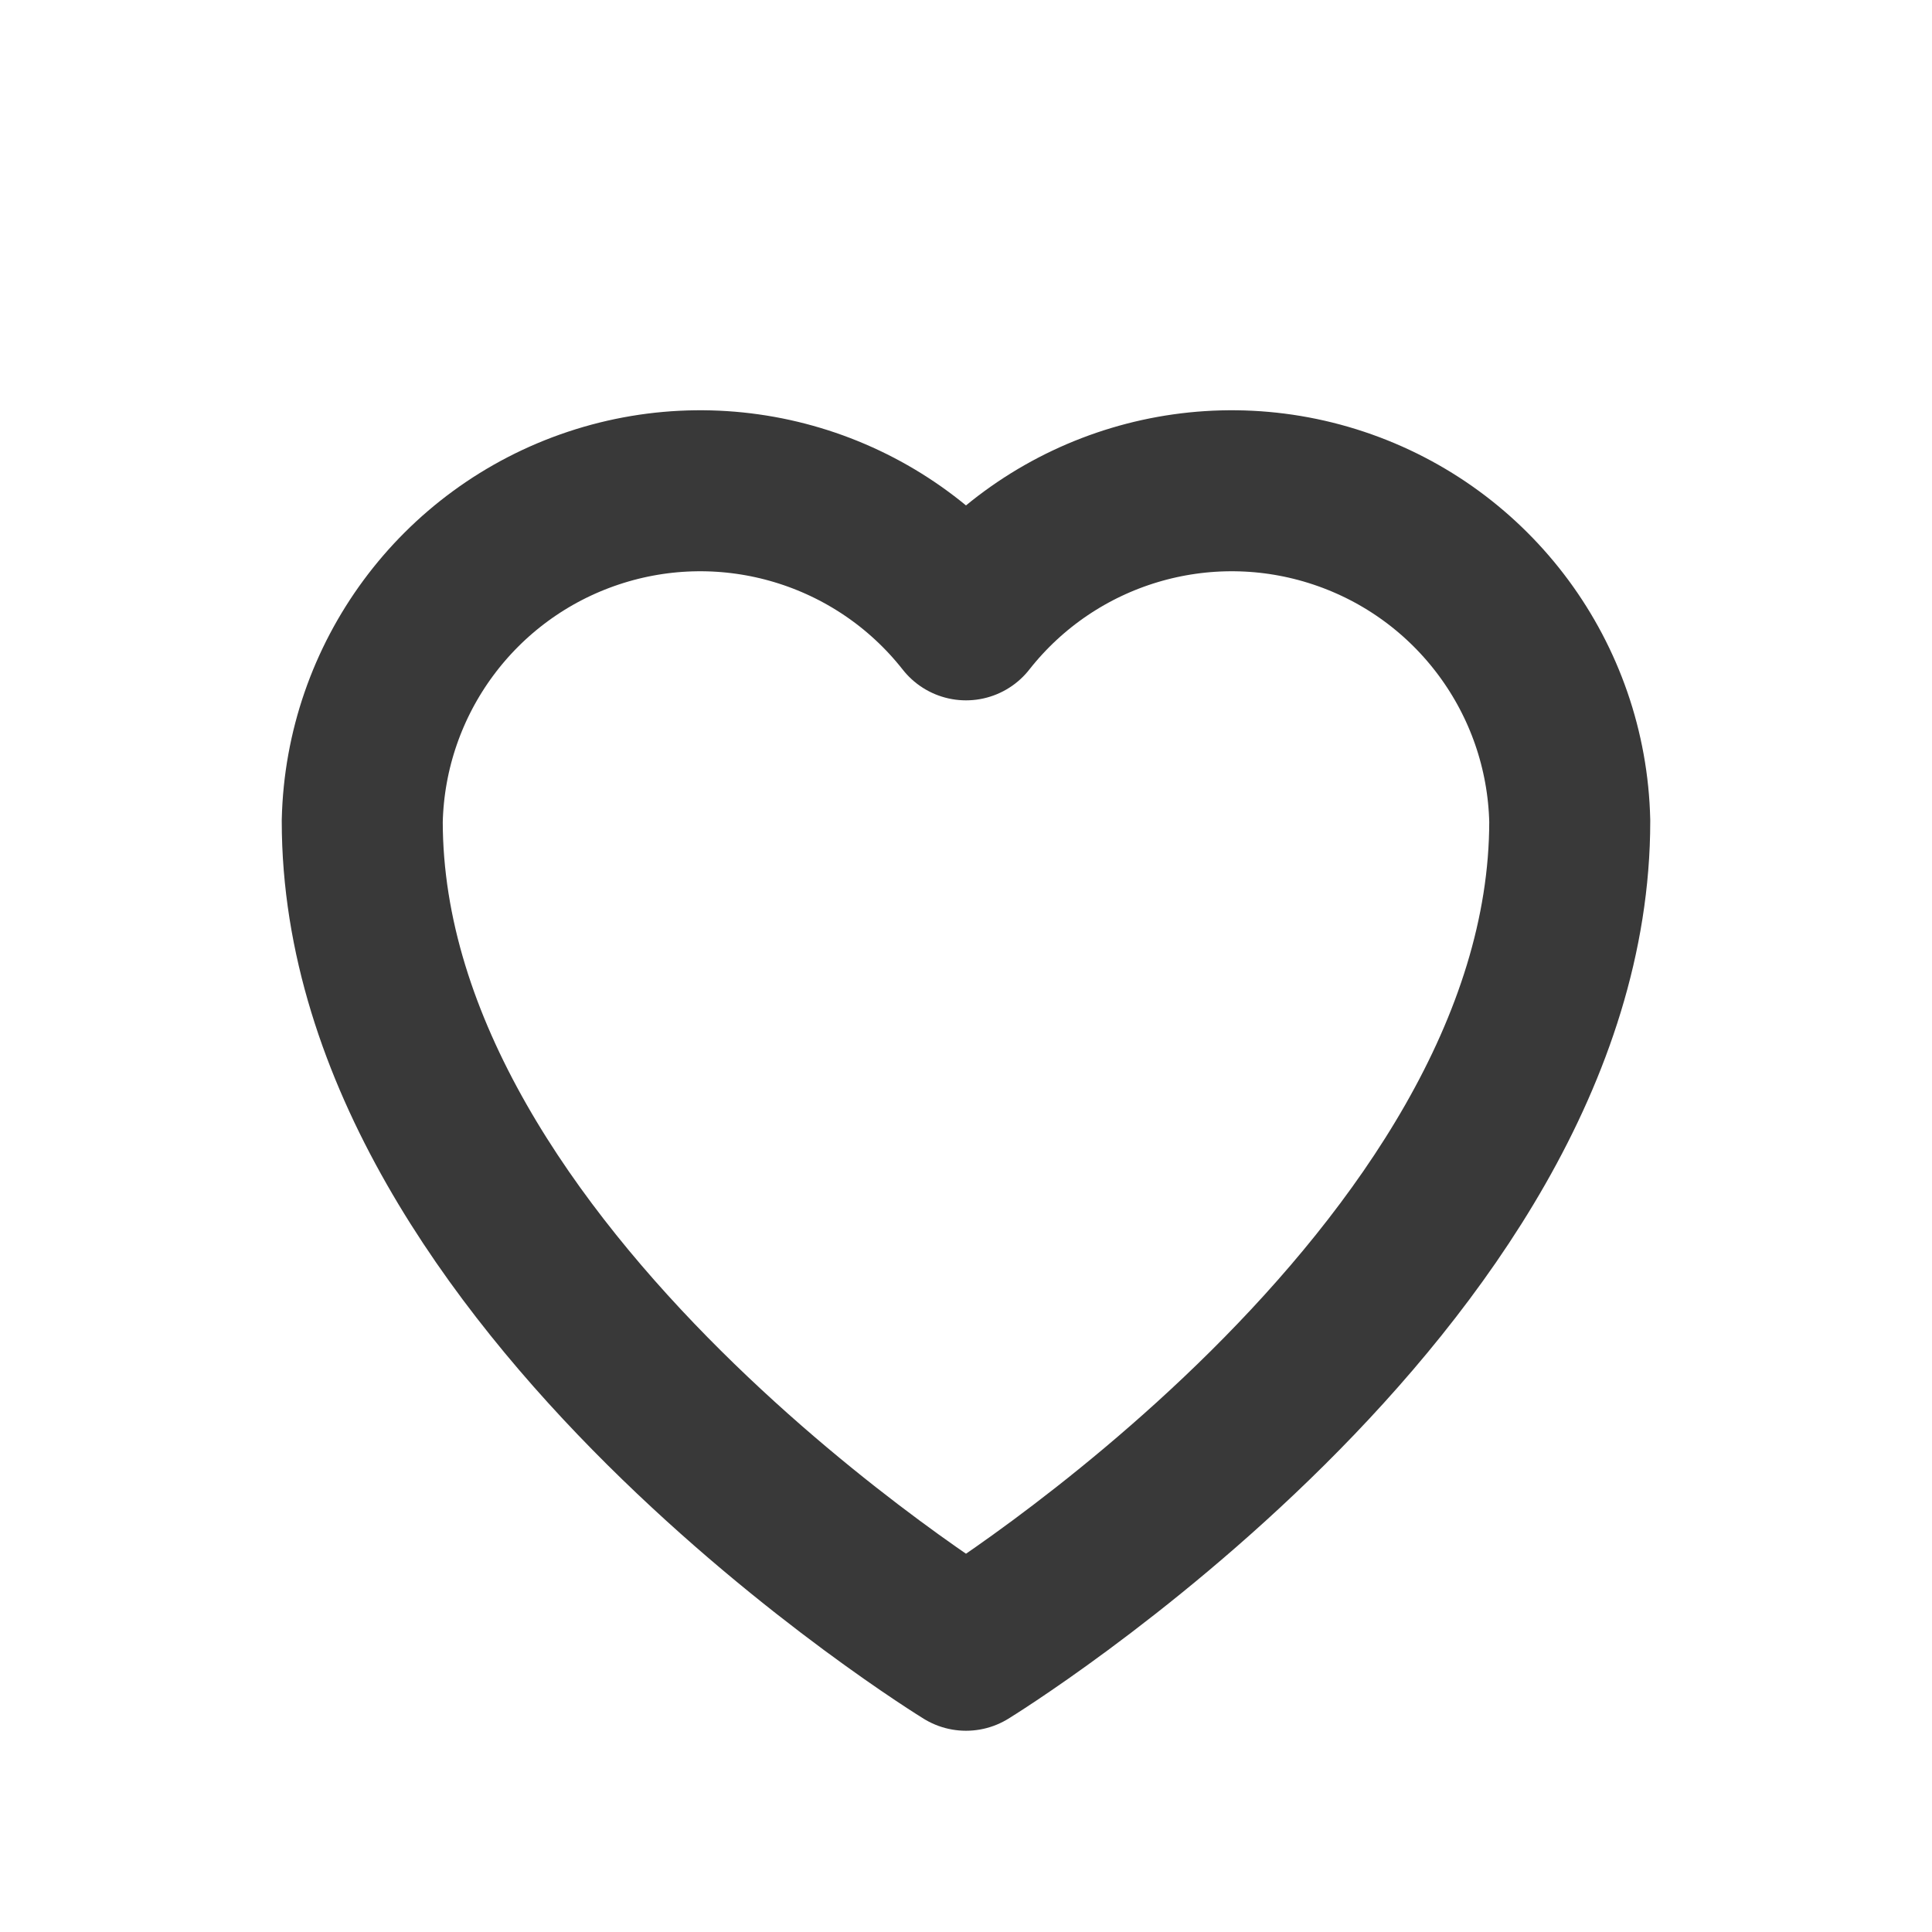
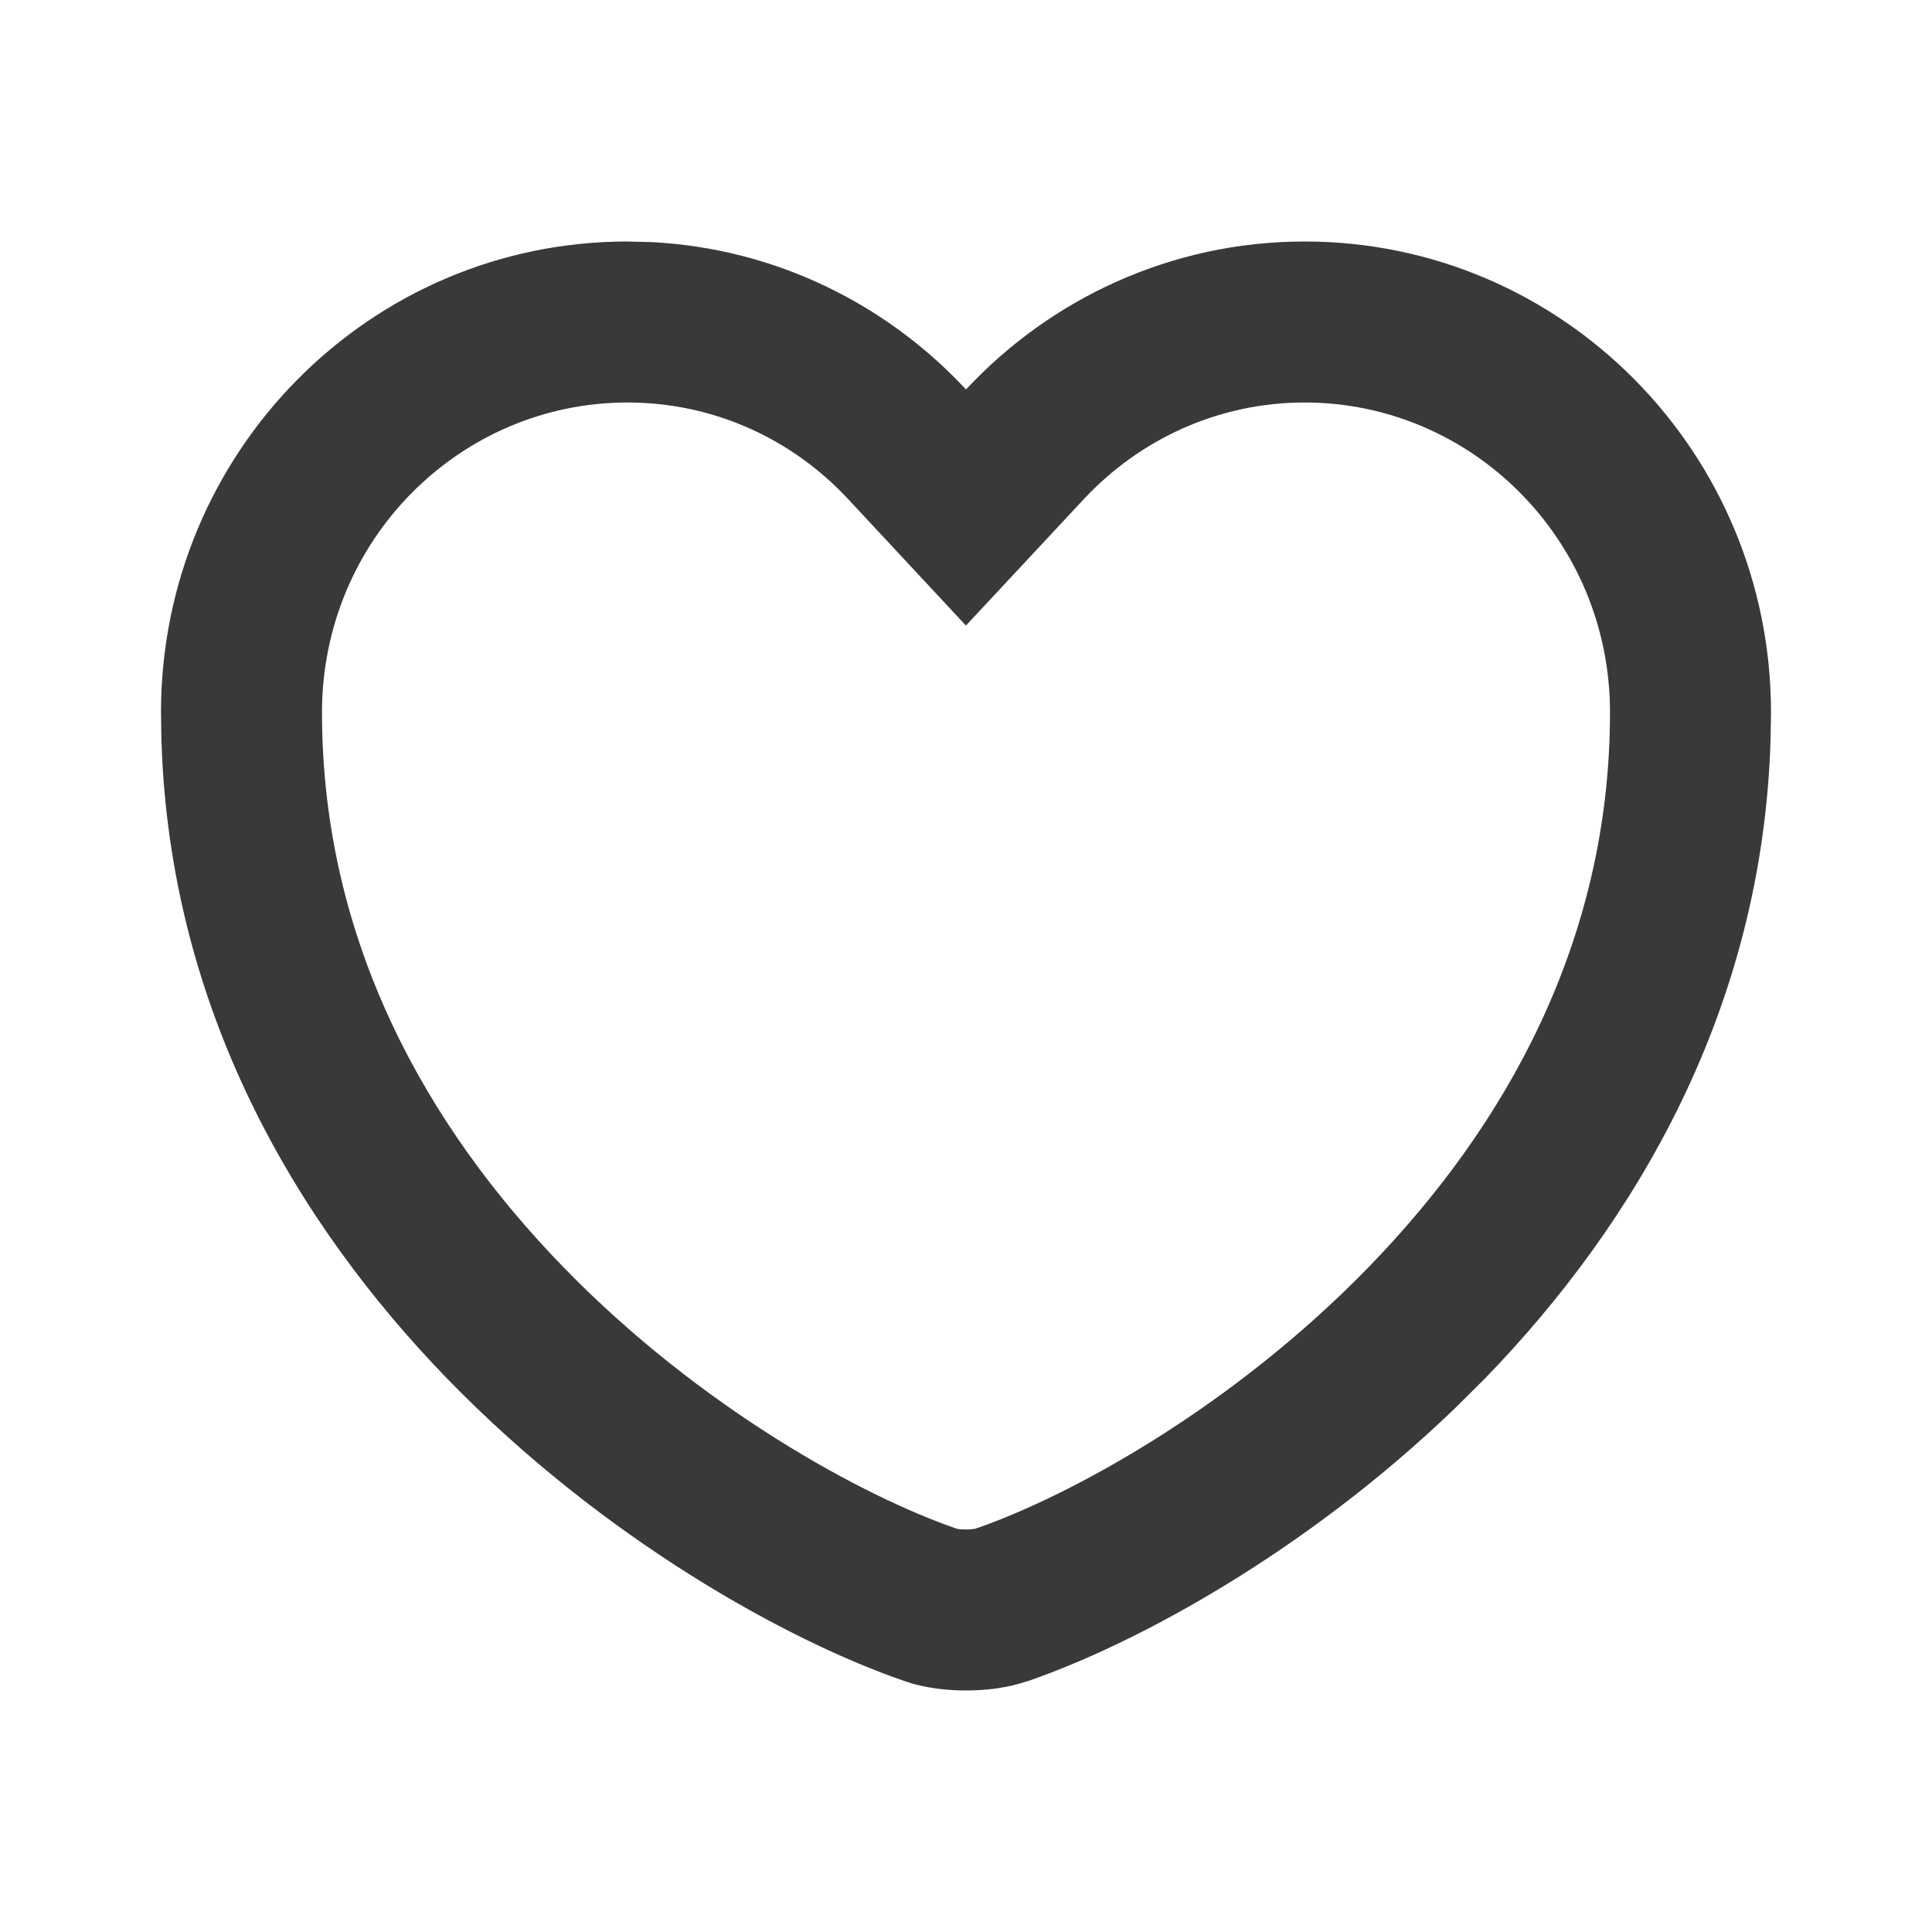
<svg xmlns="http://www.w3.org/2000/svg" width="24" height="24" viewBox="0 0 24 24" fill="none">
-   <path d="M12 20.5s-7.5-4.6-7.5-10.3A4.2 4.2 0 0 1 12 7.7a4.2 4.2 0 0 1 7.5 2.5c0 5.7-7.5 10.3-7.5 10.3Z" stroke="#393939" stroke-width="2" stroke-linejoin="round" />
+   <g id="heart">
+     <path id="shape" d="M20 8.85C20 6.705 18.284 5 16.206 5C15.134 5 14.157 5.457 13.463 6.201L11.999 7.771L10.536 6.2C9.844 5.457 8.873 5 7.794 5C5.716 5 4 6.705 4 8.85C4 11.695 5.303 13.996 6.997 15.739C8.706 17.498 10.724 18.591 11.887 18.991C11.89 18.992 11.894 18.992 11.898 18.993C11.925 18.997 11.96 19 12 19V21C11.751 21 11.476 20.967 11.242 20.885C9.793 20.388 7.5 19.127 5.562 17.133C3.679 15.194 2.102 12.529 2.005 9.176L2 8.85C2 5.618 4.593 3 7.794 3L8.104 3.008C9.64 3.09 11.014 3.779 12 4.838C13.054 3.708 14.553 3 16.206 3C19.407 3 22 5.618 22 8.85L21.995 9.176C21.898 12.529 20.321 15.194 18.438 17.133L18.07 17.498C16.216 19.282 14.116 20.421 12.758 20.887L12.757 20.885C12.523 20.967 12.249 21 12 21V19C12.039 19 12.075 18.997 12.101 18.993C12.108 18.992 12.113 18.991 12.116 18.99L12.161 18.975C13.33 18.562 15.317 17.475 17.003 15.739C18.697 13.996 20 11.695 20 8.85Z" fill="#393939" />
+   </g>
</svg>
